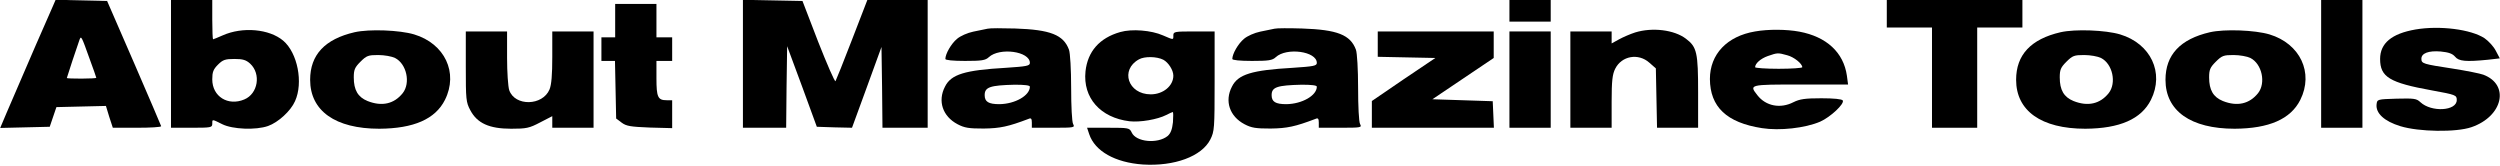
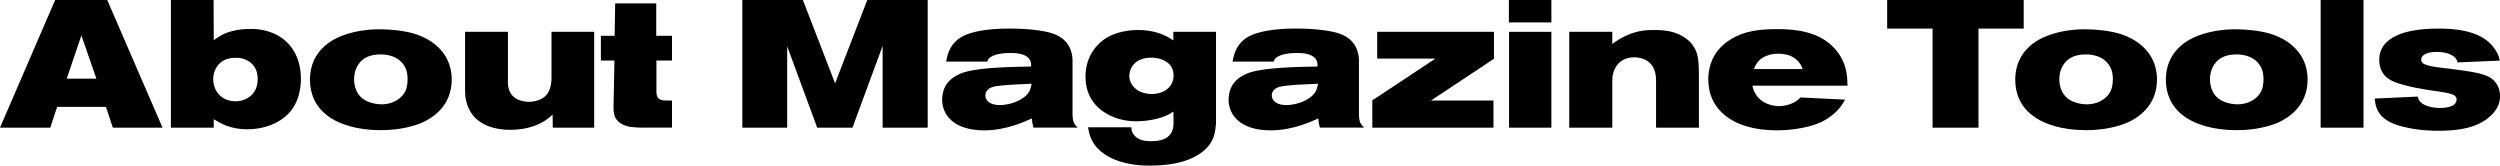
- <svg xmlns="http://www.w3.org/2000/svg" version="1.0" width="1272pt" height="84pt" viewBox="0 0 1272 84" preserveAspectRatio="xMidYMid meet">
-   <g transform="translate(0,84) scale(0.1,-0.1)" fill="#000000" stroke="none">
-     <path d="M271 813 c-12 -25 -148 -338 -237 -546 l-33 -78 126 3 126 3 17 50 17 50 126 3 126 3 17 -56 18 -55 123 0 c68 0 123 3 123 8 -1 4 -63 149 -138 322 l-137 315 -131 3 -131 3 -12 -28z m183 -267 c20 -54 36 -100 36 -102 0 -2 -34 -4 -75 -4 -41 0 -75 1 -75 3 0 3 55 169 65 196 8 20 10 16 49 -93z" />
-     <path d="M870 515 l0 -325 105 0 c98 0 105 1 105 20 0 24 -3 25 51 -2 52 -26 171 -31 233 -9 51 18 115 76 137 126 43 94 13 246 -60 308 -71 60 -207 72 -308 27 -25 -11 -47 -20 -49 -20 -2 0 -4 45 -4 100 l0 100 -105 0 -105 0 0 -325z m403 1 c56 -52 40 -153 -30 -182 -83 -35 -163 15 -163 102 0 37 5 51 29 75 25 25 37 29 84 29 43 0 59 -5 80 -24z" />
-     <path d="M3780 515 l0 -325 110 0 110 0 2 207 3 208 76 -205 75 -205 90 -3 89 -2 75 205 75 206 3 -205 2 -206 115 0 115 0 0 325 0 325 -154 0 -153 0 -78 -202 c-43 -112 -81 -206 -84 -211 -4 -4 -43 86 -88 200 l-80 208 -151 3 -152 3 0 -326z" />
-     <path d="M7680 785 l0 -55 105 0 105 0 0 55 0 55 -105 0 -105 0 0 -55z" />
-     <path d="M9600 770 l0 -70 115 0 115 0 0 -255 0 -255 115 0 115 0 0 255 0 255 115 0 115 0 0 70 0 70 -345 0 -345 0 0 -70z" />
-     <path d="M11810 515 l0 -325 105 0 105 0 0 325 0 325 -105 0 -105 0 0 -325z" />
-     <path d="M3130 735 l0 -85 -35 0 -35 0 0 -60 0 -60 35 0 34 0 3 -146 3 -147 28 -21 c24 -18 46 -21 143 -25 l114 -3 0 71 0 71 -28 0 c-45 0 -52 16 -52 112 l0 88 40 0 40 0 0 60 0 60 -40 0 -40 0 0 85 0 85 -105 0 -105 0 0 -85z" />
-     <path d="M5025 694 c-11 -2 -44 -9 -73 -15 -29 -6 -66 -22 -83 -37 -29 -24 -59 -76 -59 -102 0 -6 38 -10 100 -10 85 0 104 3 121 19 55 51 209 30 209 -29 0 -15 -16 -18 -122 -25 -209 -12 -279 -33 -310 -96 -38 -73 -12 -151 64 -191 36 -19 58 -22 133 -22 84 1 125 10 228 49 13 6 17 2 17 -19 l0 -26 110 0 c106 0 110 1 100 19 -6 11 -10 90 -10 185 0 92 -5 177 -11 193 -28 76 -95 102 -274 108 -66 2 -129 2 -140 -1z m215 -295 c0 -45 -75 -88 -155 -89 -55 0 -75 12 -75 46 0 41 28 50 153 53 49 0 77 -3 77 -10z" />
-     <path d="M6485 694 c-11 -2 -44 -9 -73 -15 -29 -6 -66 -22 -83 -37 -29 -24 -59 -76 -59 -102 0 -6 38 -10 100 -10 85 0 104 3 121 19 55 51 209 30 209 -29 0 -15 -16 -18 -122 -25 -209 -12 -279 -33 -310 -96 -38 -73 -12 -151 64 -191 36 -19 58 -22 133 -22 84 1 125 10 228 49 13 6 17 2 17 -19 l0 -26 110 0 c106 0 110 1 100 19 -6 11 -10 90 -10 185 0 92 -5 177 -11 193 -28 76 -95 102 -274 108 -66 2 -129 2 -140 -1z m215 -295 c0 -45 -75 -88 -155 -89 -55 0 -75 12 -75 46 0 41 28 50 153 53 49 0 77 -3 77 -10z" />
-     <path d="M12290 690 c-121 -21 -180 -70 -180 -150 0 -92 48 -121 264 -160 121 -22 126 -24 126 -49 0 -56 -129 -63 -185 -11 -20 19 -32 20 -121 18 -98 -3 -99 -3 -102 -29 -5 -45 39 -86 121 -111 94 -29 284 -32 362 -5 160 55 196 216 60 267 -16 6 -86 20 -156 31 -150 23 -159 25 -159 50 0 28 36 42 98 37 41 -4 60 -11 73 -26 19 -24 55 -27 167 -16 l61 7 -20 38 c-11 22 -37 50 -57 64 -69 46 -229 66 -352 45z" />
-     <path d="M1804 676 c-151 -35 -226 -115 -226 -242 0 -158 128 -249 352 -249 175 1 285 49 334 147 69 138 -1 286 -157 333 -74 22 -228 28 -303 11z m206 -131 c59 -30 80 -127 39 -179 -44 -55 -106 -69 -179 -40 -49 20 -70 56 -70 120 0 39 5 51 34 80 31 31 40 34 90 34 32 0 70 -7 86 -15z" />
-     <path d="M5700 677 c-106 -30 -166 -99 -177 -200 -14 -135 76 -236 224 -254 54 -6 142 9 187 32 15 8 31 15 33 15 3 0 3 -23 1 -52 -4 -37 -12 -57 -27 -70 -51 -41 -161 -31 -183 18 -11 23 -14 24 -119 24 l-108 0 11 -33 c29 -86 131 -144 273 -154 160 -10 299 41 343 127 21 42 22 55 22 297 l0 253 -105 0 c-98 0 -105 -1 -105 -20 0 -24 3 -24 -53 0 -59 26 -158 34 -217 17z m219 -141 c26 -14 51 -53 51 -81 0 -52 -52 -95 -115 -95 -116 0 -157 125 -60 178 28 16 91 15 124 -2z" />
-     <path d="M8320 675 c-25 -8 -62 -24 -82 -35 l-38 -21 0 30 0 31 -105 0 -105 0 0 -245 0 -245 105 0 105 0 0 133 c0 106 4 139 18 167 33 66 118 81 174 31 l33 -29 3 -151 3 -151 105 0 104 0 0 180 c0 202 -6 231 -62 273 -59 45 -170 59 -258 32z" />
-     <path d="M8930 680 c-143 -24 -230 -116 -230 -242 1 -142 85 -222 265 -250 90 -14 219 0 296 33 52 23 125 91 115 108 -5 7 -46 11 -109 11 -83 0 -110 -4 -142 -20 -66 -34 -140 -20 -183 35 -43 55 -44 55 219 55 l242 0 -6 45 c-17 118 -103 198 -242 224 -65 12 -157 13 -225 1z m163 -121 c35 -9 77 -43 77 -61 0 -4 -54 -8 -120 -8 -66 0 -120 4 -120 8 0 19 28 44 65 57 49 17 51 17 98 4z" />
-     <path d="M10484 676 c-151 -35 -226 -115 -226 -242 0 -158 128 -249 352 -249 175 1 285 49 334 147 69 138 -1 286 -157 333 -74 22 -228 28 -303 11z m206 -131 c59 -30 80 -127 39 -179 -44 -55 -106 -69 -179 -40 -49 20 -70 56 -70 120 0 39 5 51 34 80 31 31 40 34 90 34 32 0 70 -7 86 -15z" />
-     <path d="M11244 676 c-151 -35 -226 -115 -226 -242 0 -158 128 -249 352 -249 175 1 285 49 334 147 69 138 -1 286 -157 333 -74 22 -228 28 -303 11z m206 -131 c59 -30 80 -127 39 -179 -44 -55 -106 -69 -179 -40 -49 20 -70 56 -70 120 0 39 5 51 34 80 31 31 40 34 90 34 32 0 70 -7 86 -15z" />
-     <path d="M2370 502 c0 -168 1 -182 23 -223 35 -66 96 -94 208 -94 77 0 92 3 147 32 l62 32 0 -30 0 -29 105 0 105 0 0 245 0 245 -105 0 -105 0 0 -130 c0 -90 -4 -141 -14 -165 -35 -84 -176 -87 -205 -4 -6 18 -11 92 -11 165 l0 134 -105 0 -105 0 0 -178z" />
-     <path d="M7010 615 l0 -64 146 -3 147 -3 -162 -109 -161 -110 0 -68 0 -68 310 0 311 0 -3 67 -3 68 -153 5 -154 5 156 105 156 105 0 68 0 67 -295 0 -295 0 0 -65z" />
-     <path d="M7680 435 l0 -245 105 0 105 0 0 245 0 245 -105 0 -105 0 0 -245z" />
+ <svg xmlns="http://www.w3.org/2000/svg" version="1.1" id="레이어_1" x="0px" y="0px" viewBox="0 0 679.51 45.02" style="enable-background:new 0 0 679.51 45.02;" xml:space="preserve">
+   <g>
+     <path d="M30.67,34.7l-1.87-5.65H15.53l-1.87,5.65H0L14.99,0h14.15l15.04,34.7H30.67z M22.12,9.63l-3.98,11.75h8.06L22.12,9.63z" />
+     <path d="M80.06,28.65c-2.56,4.52-7.91,6.49-12.83,6.49c-4.77,0-7.47-1.72-9.14-2.75v2.31H46.45V0h11.6l0.05,10.91   c0.64-0.44,1.57-1.08,2.26-1.43c1.38-0.74,3.98-1.62,7.76-1.62c1.47,0,5.31,0.1,8.8,2.7c4.67,3.54,4.87,9.14,4.87,10.91   C81.79,22.46,81.69,25.8,80.06,28.65z M65.81,15.88c-0.44-0.1-0.98-0.2-2.01-0.15c-0.39,0-1.38,0-2.46,0.44   c-2.21,0.88-3.39,3.1-3.39,5.36c0.05,3.59,2.6,6,6.04,6c0.39,0,1.38-0.05,2.41-0.44c1.38-0.54,3.64-1.92,3.64-5.65   C70.04,17.55,67.24,16.22,65.81,15.88z" />
+     <path d="M114.86,33.27c-2.02,0.88-5.9,2.11-11.35,2.11c-6.73,0-11.06-1.72-13.42-3.19c-0.54-0.34-2.01-1.28-3.19-2.75   c-1.03-1.23-2.65-3.74-2.65-7.77c0-6.05,3.64-9.09,5.5-10.32c2.21-1.47,6.54-3.29,12.93-3.39c1.18,0,4.37,0,7.81,0.69   c1.52,0.29,6.19,1.28,9.44,5.06c1.08,1.23,2.85,3.78,2.85,7.91C122.78,29.15,117.08,32.24,114.86,33.27z M109.95,17.99   c-1.92-3.29-6-3.24-6.93-3.19c-0.98,0.05-1.82,0.15-2.75,0.49c-2.65,0.98-4.03,3.44-4.03,6.24c0,0.64,0.1,2.95,1.57,4.57   c1.92,2.16,5.31,2.26,5.95,2.26c2.65,0,5.36-1.28,6.49-3.74c0.25-0.59,0.54-1.57,0.54-3.1C110.78,20.94,110.78,19.41,109.95,17.99z   " />
+     <path d="M150.25,34.7l-0.05-3.54c-0.74,0.64-1.18,1.03-1.97,1.57c-1.67,1.08-4.72,2.56-9.58,2.56c-3.98,0-8.31-1.13-10.62-4.67   c-0.29-0.49-0.98-1.62-1.33-3.19c-0.29-1.23-0.29-2.6-0.29-2.95V8.65h11.65v12.98c0,0.34-0.1,1.52,0.25,2.6   c0.98,3.34,4.67,3.44,5.5,3.44c0.54,0,3.15-0.1,4.67-1.82c1.52-1.67,1.42-4.47,1.42-4.96V8.65h11.6V34.7H150.25z" />
+     <path d="M175.12,34.7c-1.23,0-2.46-0.05-3.69-0.2c-0.34-0.05-2.46-0.34-3.69-1.82c-0.79-0.93-1.03-2.02-0.98-4.03l0.25-12.19h-3.69   V9.73h3.74l0.15-8.8h11.16v8.8h4.28v6.73h-4.23v8.6c0,0.29,0.05,0.69,0.15,0.98c0.29,0.93,1.03,1.28,2.7,1.28h1.38v7.37H175.12z" />
+     <path d="M239.9,34.7V12.48L231.7,34.7h-9.58l-8.16-22.12V34.7h-12.19V0h16.46l8.75,22.66L235.73,0h16.42v34.7H239.9z" />
+     <path d="M280.9,34.7c-0.29-1.18-0.34-1.28-0.44-2.51c-1.77,0.79-6.88,3.24-12.93,3.24c-8.45,0-11.45-4.33-11.45-8.36   c0-0.64,0.1-2.7,1.33-4.37c1.47-2.06,4.23-2.95,4.82-3.1c4.47-1.33,13.47-1.43,18.04-1.52c0-0.84-0.05-1.43-0.54-2.11   c-1.13-1.43-3.49-1.57-5.06-1.57c-1.62,0-4.62,0.2-5.85,1.47c-0.29,0.29-0.34,0.49-0.49,0.88h-11.16c0.25-1.43,0.84-5.01,4.57-6.93   c2.31-1.18,6.44-2.06,12.53-2.06c0.93,0,5.65,0,9.44,0.74c0.69,0.15,3.78,0.59,5.7,2.56c2.31,2.31,2.11,5.26,2.11,6.24v13.61   c0,2.31,0.49,2.9,1.42,3.78H280.9z M272.69,23.2c-2.31,0.2-3.59,0.44-4.33,1.33c-0.2,0.2-0.54,0.69-0.54,1.43   c0,0.59,0.25,0.98,0.34,1.13c0.54,0.84,1.62,1.47,3.69,1.47c0.93,0,3.15-0.2,5.41-1.43c0.25-0.15,1.23-0.69,1.92-1.47   c0.79-0.88,0.98-1.72,1.23-2.9C277.85,22.9,275.25,22.95,272.69,23.2z" />
+     <path d="M330.34,35.14c-0.2,1.52-0.74,4.03-3.59,6.19c-2.65,2.01-6.83,3.69-14.25,3.69c-8.55,0-13.42-3.05-15.38-6.29   c-1.03-1.67-1.28-3.54-1.38-4.13h11.75c0.05,0.93,0.29,1.67,0.98,2.36c1.13,1.18,2.75,1.42,4.37,1.42c3.59,0,5.16-1.18,5.8-2.9   c0.25-0.64,0.34-1.18,0.34-2.46c0-0.88-0.05-1.82-0.05-2.7c-0.34,0.2-1.03,0.69-1.87,1.08c-1.33,0.59-4.38,1.57-8.31,1.57   c-0.74,0-2.56-0.05-4.62-0.64c-2.65-0.79-9.09-3.44-9.09-11.5c0-6.14,3.78-9.39,5.75-10.57c1.38-0.84,4.37-2.11,8.55-2.11   c3.78,0,6.49,1.08,7.81,1.77c0.59,0.29,1.18,0.69,1.77,1.08V8.65h11.6v23.89C330.54,33.47,330.49,34.26,330.34,35.14z    M318.06,17.69c-0.74-0.88-2.56-2.11-5.46-2.02c-4.42,0.15-5.65,3.15-5.65,4.96c0,0.34,0.05,1.08,0.44,1.87   c0.59,1.28,2.26,3.05,5.7,3.05c3,0,5.9-1.72,5.9-5.06C318.99,20.05,318.94,18.82,318.06,17.69z" />
+     <path d="M358.75,34.7c-0.29-1.18-0.34-1.28-0.44-2.51c-1.77,0.79-6.88,3.24-12.93,3.24c-8.45,0-11.45-4.33-11.45-8.36   c0-0.64,0.1-2.7,1.33-4.37c1.47-2.06,4.23-2.95,4.82-3.1c4.47-1.33,13.47-1.43,18.04-1.52c0-0.84-0.05-1.43-0.54-2.11   c-1.13-1.43-3.49-1.57-5.06-1.57c-1.62,0-4.62,0.2-5.85,1.47c-0.29,0.29-0.34,0.49-0.49,0.88h-11.16c0.25-1.43,0.84-5.01,4.57-6.93   c2.31-1.18,6.44-2.06,12.53-2.06c0.93,0,5.65,0,9.44,0.74c0.69,0.15,3.78,0.59,5.7,2.56c2.31,2.31,2.11,5.26,2.11,6.24v13.61   c0,2.31,0.49,2.9,1.42,3.78H358.75z M350.54,23.2c-2.31,0.2-3.59,0.44-4.33,1.33c-0.2,0.2-0.54,0.69-0.54,1.43   c0,0.59,0.25,0.98,0.34,1.13c0.54,0.84,1.62,1.47,3.69,1.47c0.93,0,3.15-0.2,5.41-1.43c0.25-0.15,1.23-0.69,1.92-1.47   c0.79-0.88,0.98-1.72,1.23-2.9C355.71,22.9,353.1,22.95,350.54,23.2z" />
+     <path d="M388.93,27.33h17v7.37h-32.93v-7.42l17.15-11.35h-15.83V8.65h31.75v7.32L388.93,27.33z" />
+     <path d="M410.12,6.09V0h11.55v6.09H410.12z M410.17,34.7V8.65h11.5V34.7H410.17z" />
+     <path d="M450.12,34.7V21.82c0-0.29,0-1.52-0.39-2.6c-1.13-3.39-4.42-3.64-5.5-3.64c-4.03,0-5.36,2.8-5.75,4.32   c-0.25,0.84-0.25,1.33-0.25,2.21V34.7h-11.7V8.65h11.7v3.29c0.69-0.49,1.38-0.98,2.06-1.38c4.03-2.36,7.37-2.41,9.24-2.41   c2.9,0,5.41,0.29,7.91,1.77c0.29,0.2,1.23,0.74,1.97,1.52c0.93,0.98,1.47,2.16,1.62,2.56c0.64,1.67,0.74,3.44,0.74,7.03V34.7   H450.12z" />
+     <path d="M476.32,23.3c0.05,0.29,0.2,0.93,0.54,1.67c1.67,3.54,5.6,3.88,6.68,3.88c2.26,0,4.18-0.98,4.77-1.43   c0.49-0.34,0.93-0.79,1.08-0.93l12.09,0.59c-0.49,0.98-1.52,2.75-3.74,4.42c-0.34,0.29-1.33,0.98-2.51,1.57   c-4.72,2.26-11.01,2.36-12.24,2.36c-5.6,0-12.19-1.28-15.97-5.9c-1.08-1.33-2.7-3.78-2.7-8.01c0-1.38,0.2-4.77,2.6-7.81   c1.03-1.28,2.16-2.11,2.65-2.46c2.75-1.92,6.29-3.39,13.52-3.34c5.5,0,11.35,0.84,15.38,5.06c0.74,0.79,2.36,2.65,3.15,5.55   c0.44,1.62,0.49,3.1,0.54,4.77H476.32z M483.35,14.6c-0.79,0-3.74,0.05-5.55,2.21c-0.59,0.74-0.74,1.13-1.08,1.97h13.27   C489.35,17.01,487.73,14.6,483.35,14.6z" />
+     <path d="M537.76,7.77V34.7h-12.48V7.77h-12.34V0h37.11v7.77H537.76z" />
+     <path d="M578.36,33.27c-2.02,0.88-5.9,2.11-11.35,2.11c-6.73,0-11.06-1.72-13.42-3.19c-0.54-0.34-2.01-1.28-3.19-2.75   c-1.03-1.23-2.65-3.74-2.65-7.77c0-6.05,3.64-9.09,5.5-10.32c2.21-1.47,6.54-3.29,12.93-3.39c1.18,0,4.37,0,7.81,0.69   c1.52,0.29,6.19,1.28,9.44,5.06c1.08,1.23,2.85,3.78,2.85,7.91C586.27,29.15,580.57,32.24,578.36,33.27z M573.44,17.99   c-1.92-3.29-6-3.24-6.93-3.19c-0.98,0.05-1.82,0.15-2.75,0.49c-2.65,0.98-4.03,3.44-4.03,6.24c0,0.64,0.1,2.95,1.57,4.57   c1.92,2.16,5.31,2.26,5.95,2.26c2.65,0,5.36-1.28,6.49-3.74c0.25-0.59,0.54-1.57,0.54-3.1C574.28,20.94,574.28,19.41,573.44,17.99z   " />
+     <path d="M619.3,33.27c-2.02,0.88-5.9,2.11-11.35,2.11c-6.73,0-11.06-1.72-13.42-3.19c-0.54-0.34-2.01-1.28-3.19-2.75   c-1.03-1.23-2.65-3.74-2.65-7.77c0-6.05,3.64-9.09,5.5-10.32c2.21-1.47,6.54-3.29,12.93-3.39c1.18,0,4.37,0,7.81,0.69   c1.52,0.29,6.19,1.28,9.44,5.06c1.08,1.23,2.85,3.78,2.85,7.91C627.21,29.15,621.51,32.24,619.3,33.27z M614.39,17.99   c-1.92-3.29-6-3.24-6.93-3.19c-0.98,0.05-1.82,0.15-2.75,0.49c-2.65,0.98-4.03,3.44-4.03,6.24c0,0.64,0.1,2.95,1.57,4.57   c1.92,2.16,5.31,2.26,5.95,2.26c2.65,0,5.36-1.28,6.49-3.74c0.25-0.59,0.54-1.57,0.54-3.1C615.22,20.94,615.22,19.41,614.39,17.99z   " />
+     <path d="M630.76,34.7V0h11.65v34.7H630.76z" />
+     <path d="M677.15,31.31c-2.6,2.51-6.59,4.23-14.2,4.23c-1.57,0-5.55,0-9.88-1.13c-0.59-0.15-3.93-0.88-5.8-2.95   c-1.23-1.33-1.67-2.95-1.82-4.67l11.7-0.54c0.2,0.74,0.39,1.08,0.64,1.38c1.18,1.33,3.83,1.72,5.36,1.72   c1.92,0,3.19-0.39,3.83-0.88c0.59-0.44,0.74-1.13,0.74-1.43c0-0.44-0.25-0.88-0.64-1.13c-1.13-0.74-4.62-1.03-8.4-1.67   c-1.77-0.29-3.49-0.64-5.21-1.13c-1.87-0.49-3.98-1.13-5.31-2.6c-0.64-0.69-1.47-2.06-1.47-4.28c0-4.33,3.54-6,4.77-6.59   c2.36-1.08,5.75-1.87,11.5-1.87c7.86,0,12.19,1.92,14.55,4.77c0.25,0.29,0.98,1.23,1.47,2.31c0.15,0.34,0.29,0.84,0.49,1.62   l-11.5,0.49c-0.1-0.49-0.15-0.54-0.29-0.79c-0.64-1.13-2.56-2.11-5.46-2.06c-2.46,0-4.13,0.79-4.13,2.11c0,0.2,0.05,0.64,0.49,0.98   c1.08,0.88,5.5,1.28,6.83,1.43c1.92,0.25,3.83,0.49,5.7,0.79c0.25,0.05,3.59,0.49,5.46,1.52c2.7,1.52,2.95,4.08,2.95,5.16   C679.51,27.38,679.27,29.24,677.15,31.31z" />
  </g>
</svg>
